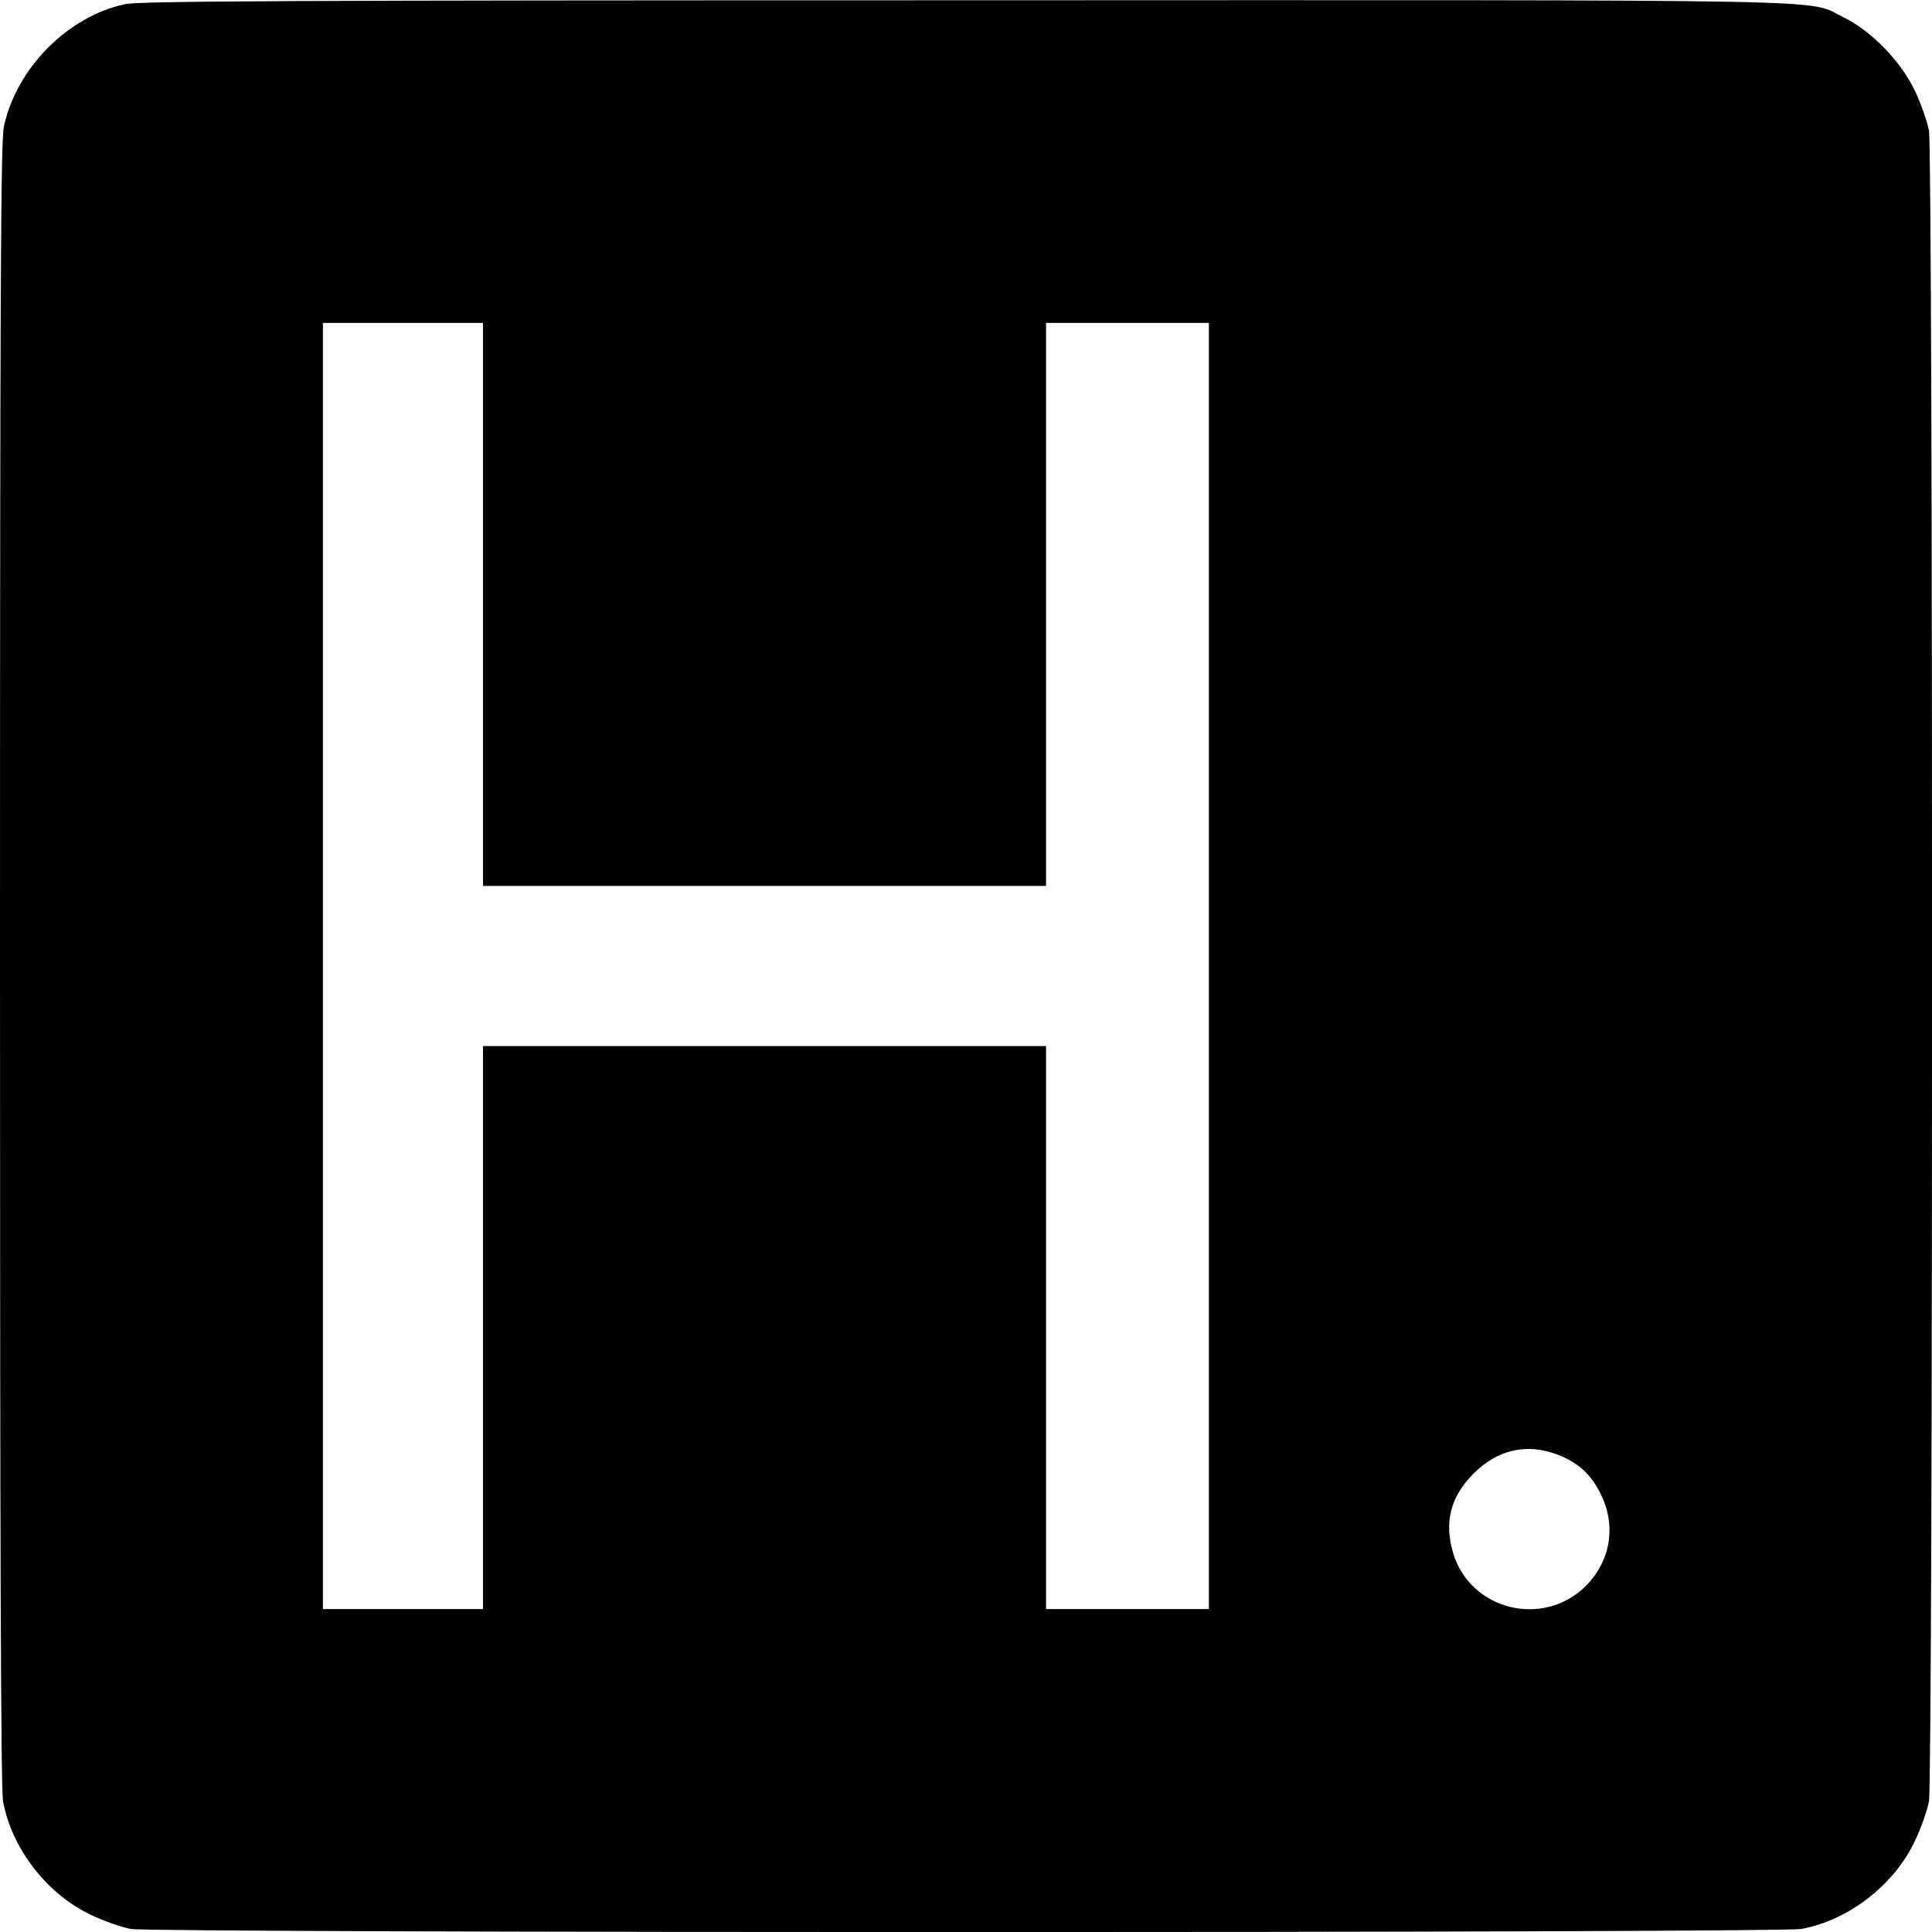
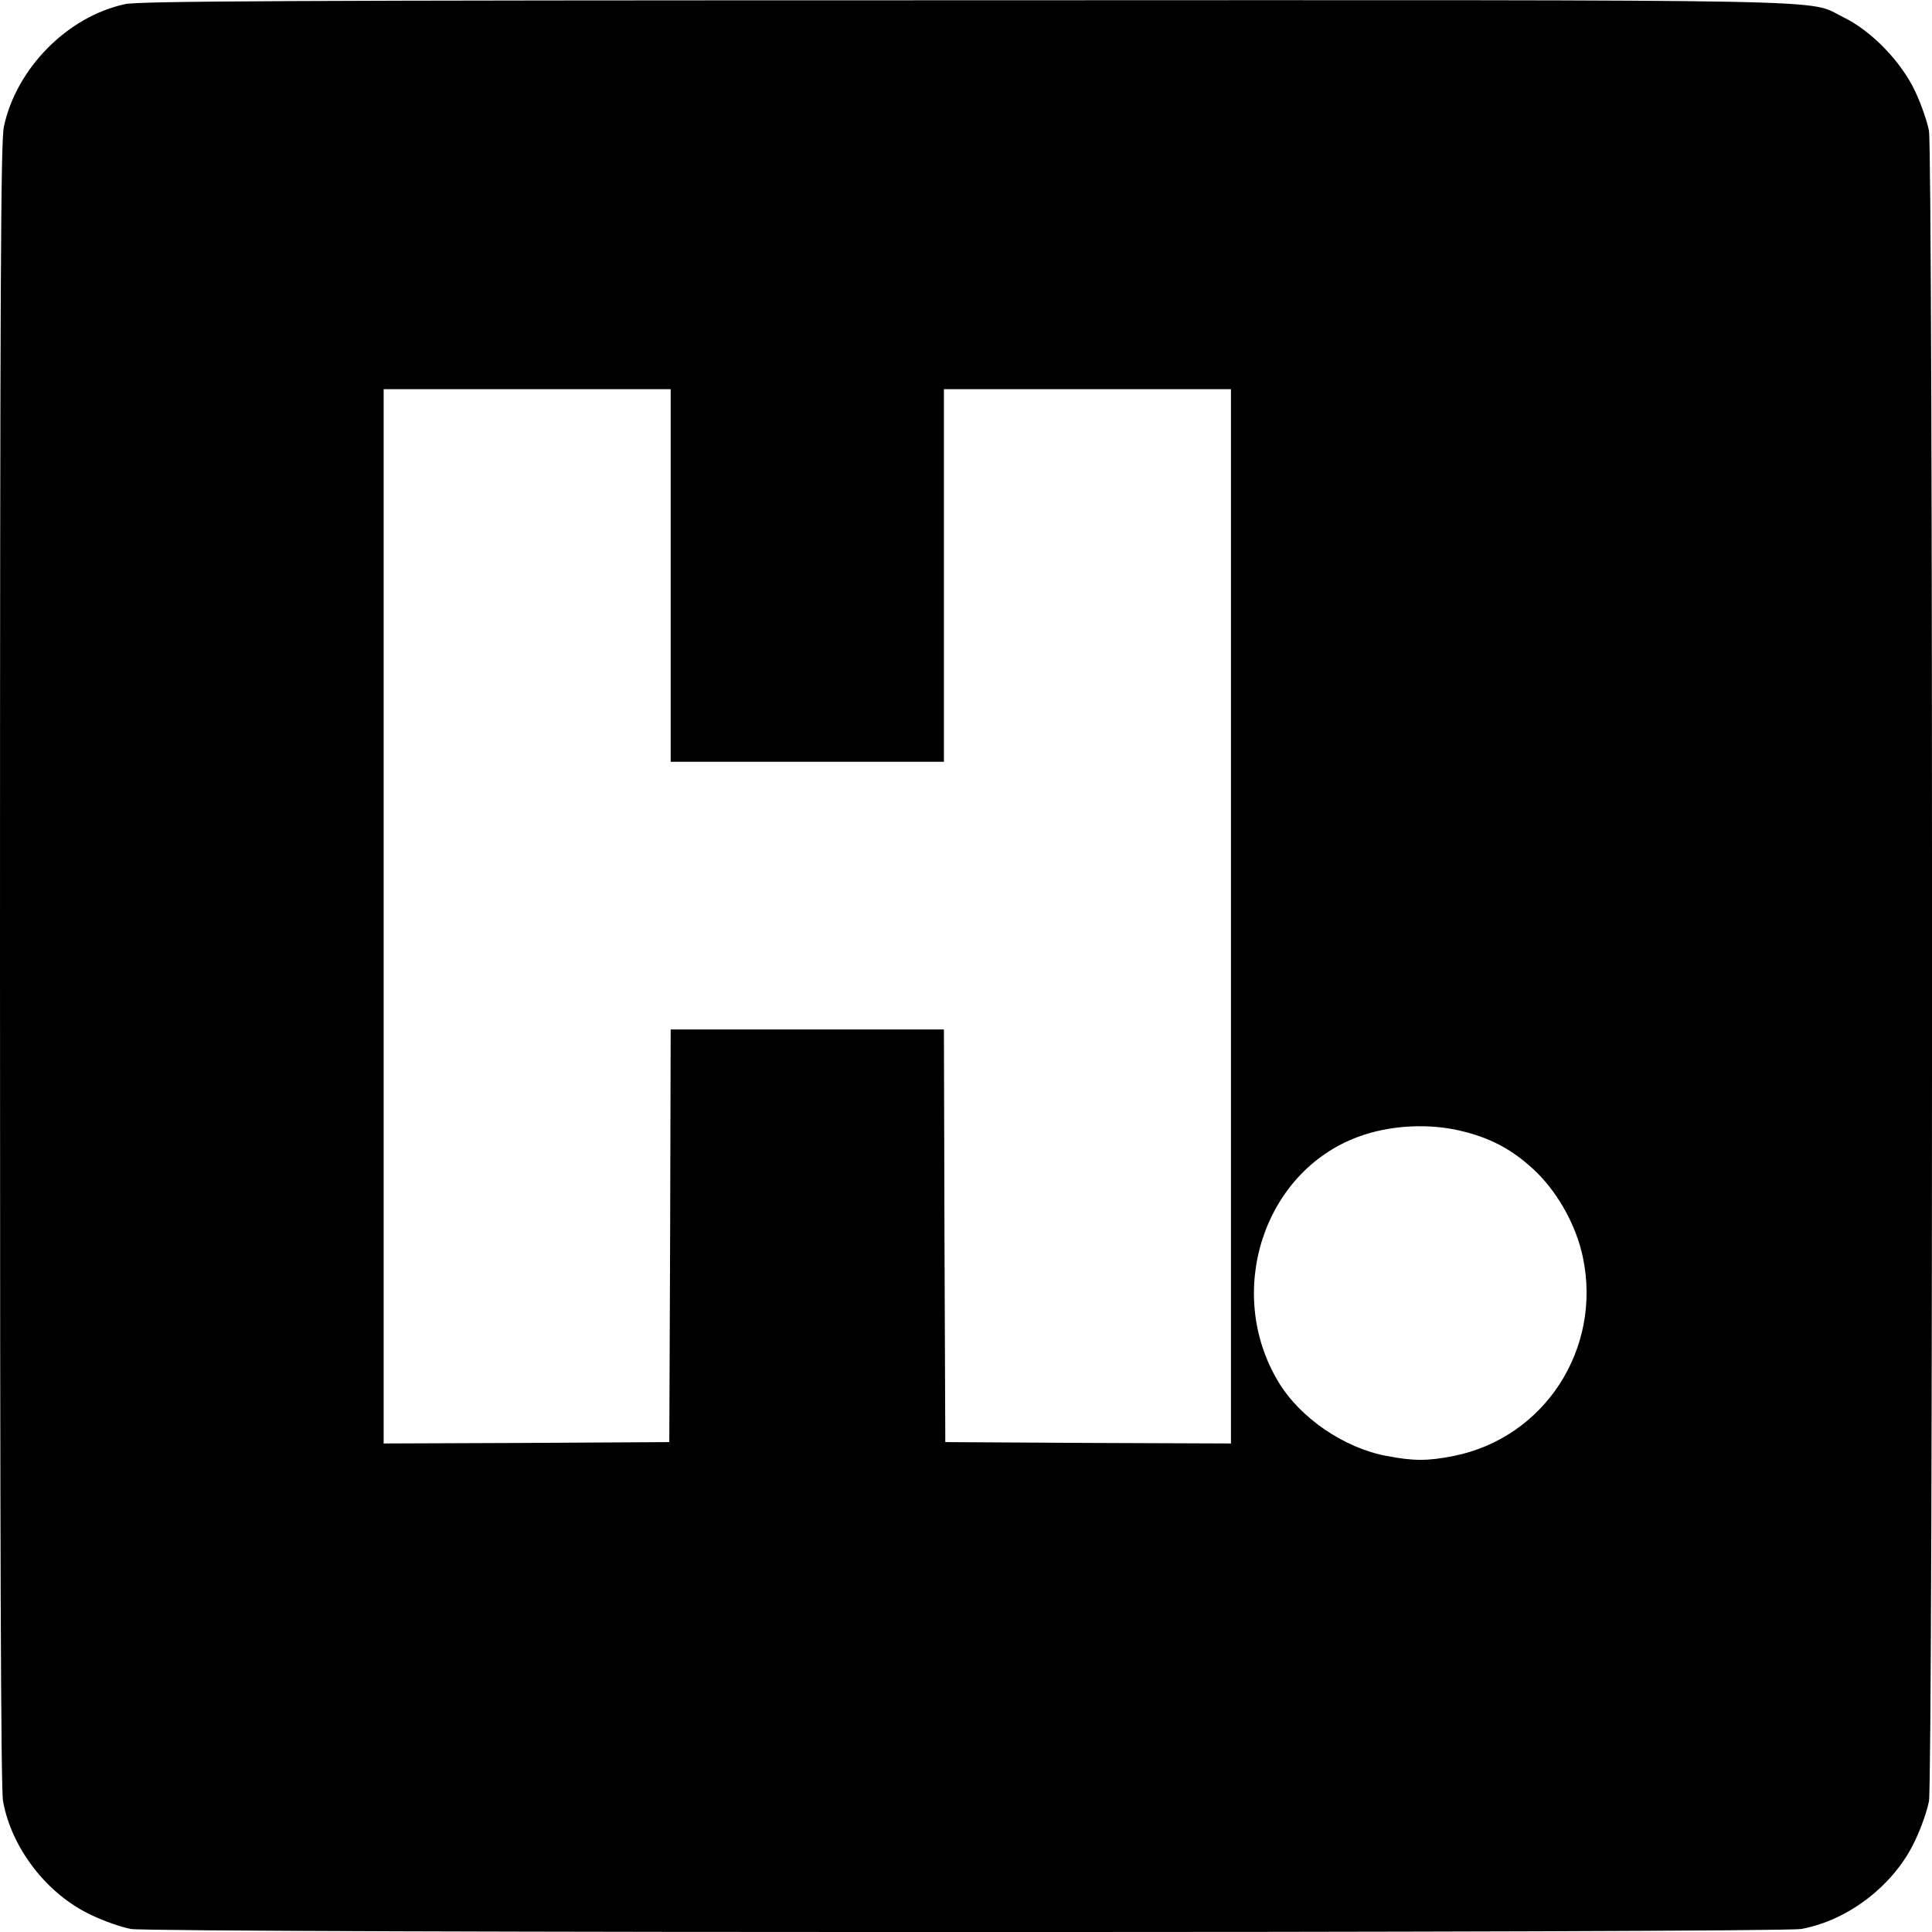
<svg xmlns="http://www.w3.org/2000/svg" version="1.0" width="700pt" height="700pt" viewBox="0 0 700 700" preserveAspectRatio="xMidYMid meet">
  <g transform="translate(0,700) scale(0.1,-0.1)" fill="#000000" stroke="none">
-     <path d="M453 6985 c-209 -45 -394 -233 -439 -444 -11 -56 -14 -527 -14 -3037 0 -2091 3 -2988 11 -3030 31 -172 161 -339 321 -413 45 -22 110 -44 142 -50 84 -15 5968 -15 6052 0 172 31 339 161 413 321 22 45 44 110 50 142 15 84 15 5968 0 6052 -6 32 -28 97 -50 143 -50 107 -159 220 -261 269 -136 66 93 62 -3183 61 -2471 0 -2991 -3 -3042 -14z m1297 -2175 l0 -1020 1020 0 1020 0 0 1020 0 1020 295 0 295 0 0 -2330 0 -2330 -295 0 -295 0 0 1020 0 1020 -1020 0 -1020 0 0 -1020 0 -1020 -290 0 -290 0 0 2330 0 2330 290 0 290 0 0 -1020z m3892 -3080 c74 -28 122 -70 157 -142 58 -115 37 -243 -53 -334 -155 -154 -419 -88 -481 119 -33 112 -10 204 74 288 87 87 192 111 303 69z" />
+     <path d="M453 6985 c-209 -45 -394 -233 -439 -444 -11 -56 -14 -527 -14 -3037 0 -2091 3 -2988 11 -3030 31 -172 161 -339 321 -413 45 -22 110 -44 142 -50 84 -15 5968 -15 6052 0 172 31 339 161 413 321 22 45 44 110 50 142 15 84 15 5968 0 6052 -6 32 -28 97 -50 143 -50 107 -159 220 -261 269 -136 66 93 62 -3183 61 -2471 0 -2991 -3 -3042 -14z m1977 -2070 l0 -675 495 0 495 0 0 675 0 675 520 0 520 0 0 -1910 0 -1910 -517 2 -518 3 -3 748 -2 747 -495 0 -495 0 -2 -747 -3 -748 -517 -3 -518 -2 0 1910 0 1910 520 0 520 0 0 -675z m2874 -2015 c108 -27 189 -74 268 -152 78 -79 140 -193 163 -303 70 -332 -139 -654 -467 -720 -96 -19 -145 -19 -245 0 -154 29 -313 138 -391 268 -195 324 -55 759 286 887 116 44 263 52 386 20z" />
  </g>
</svg>
